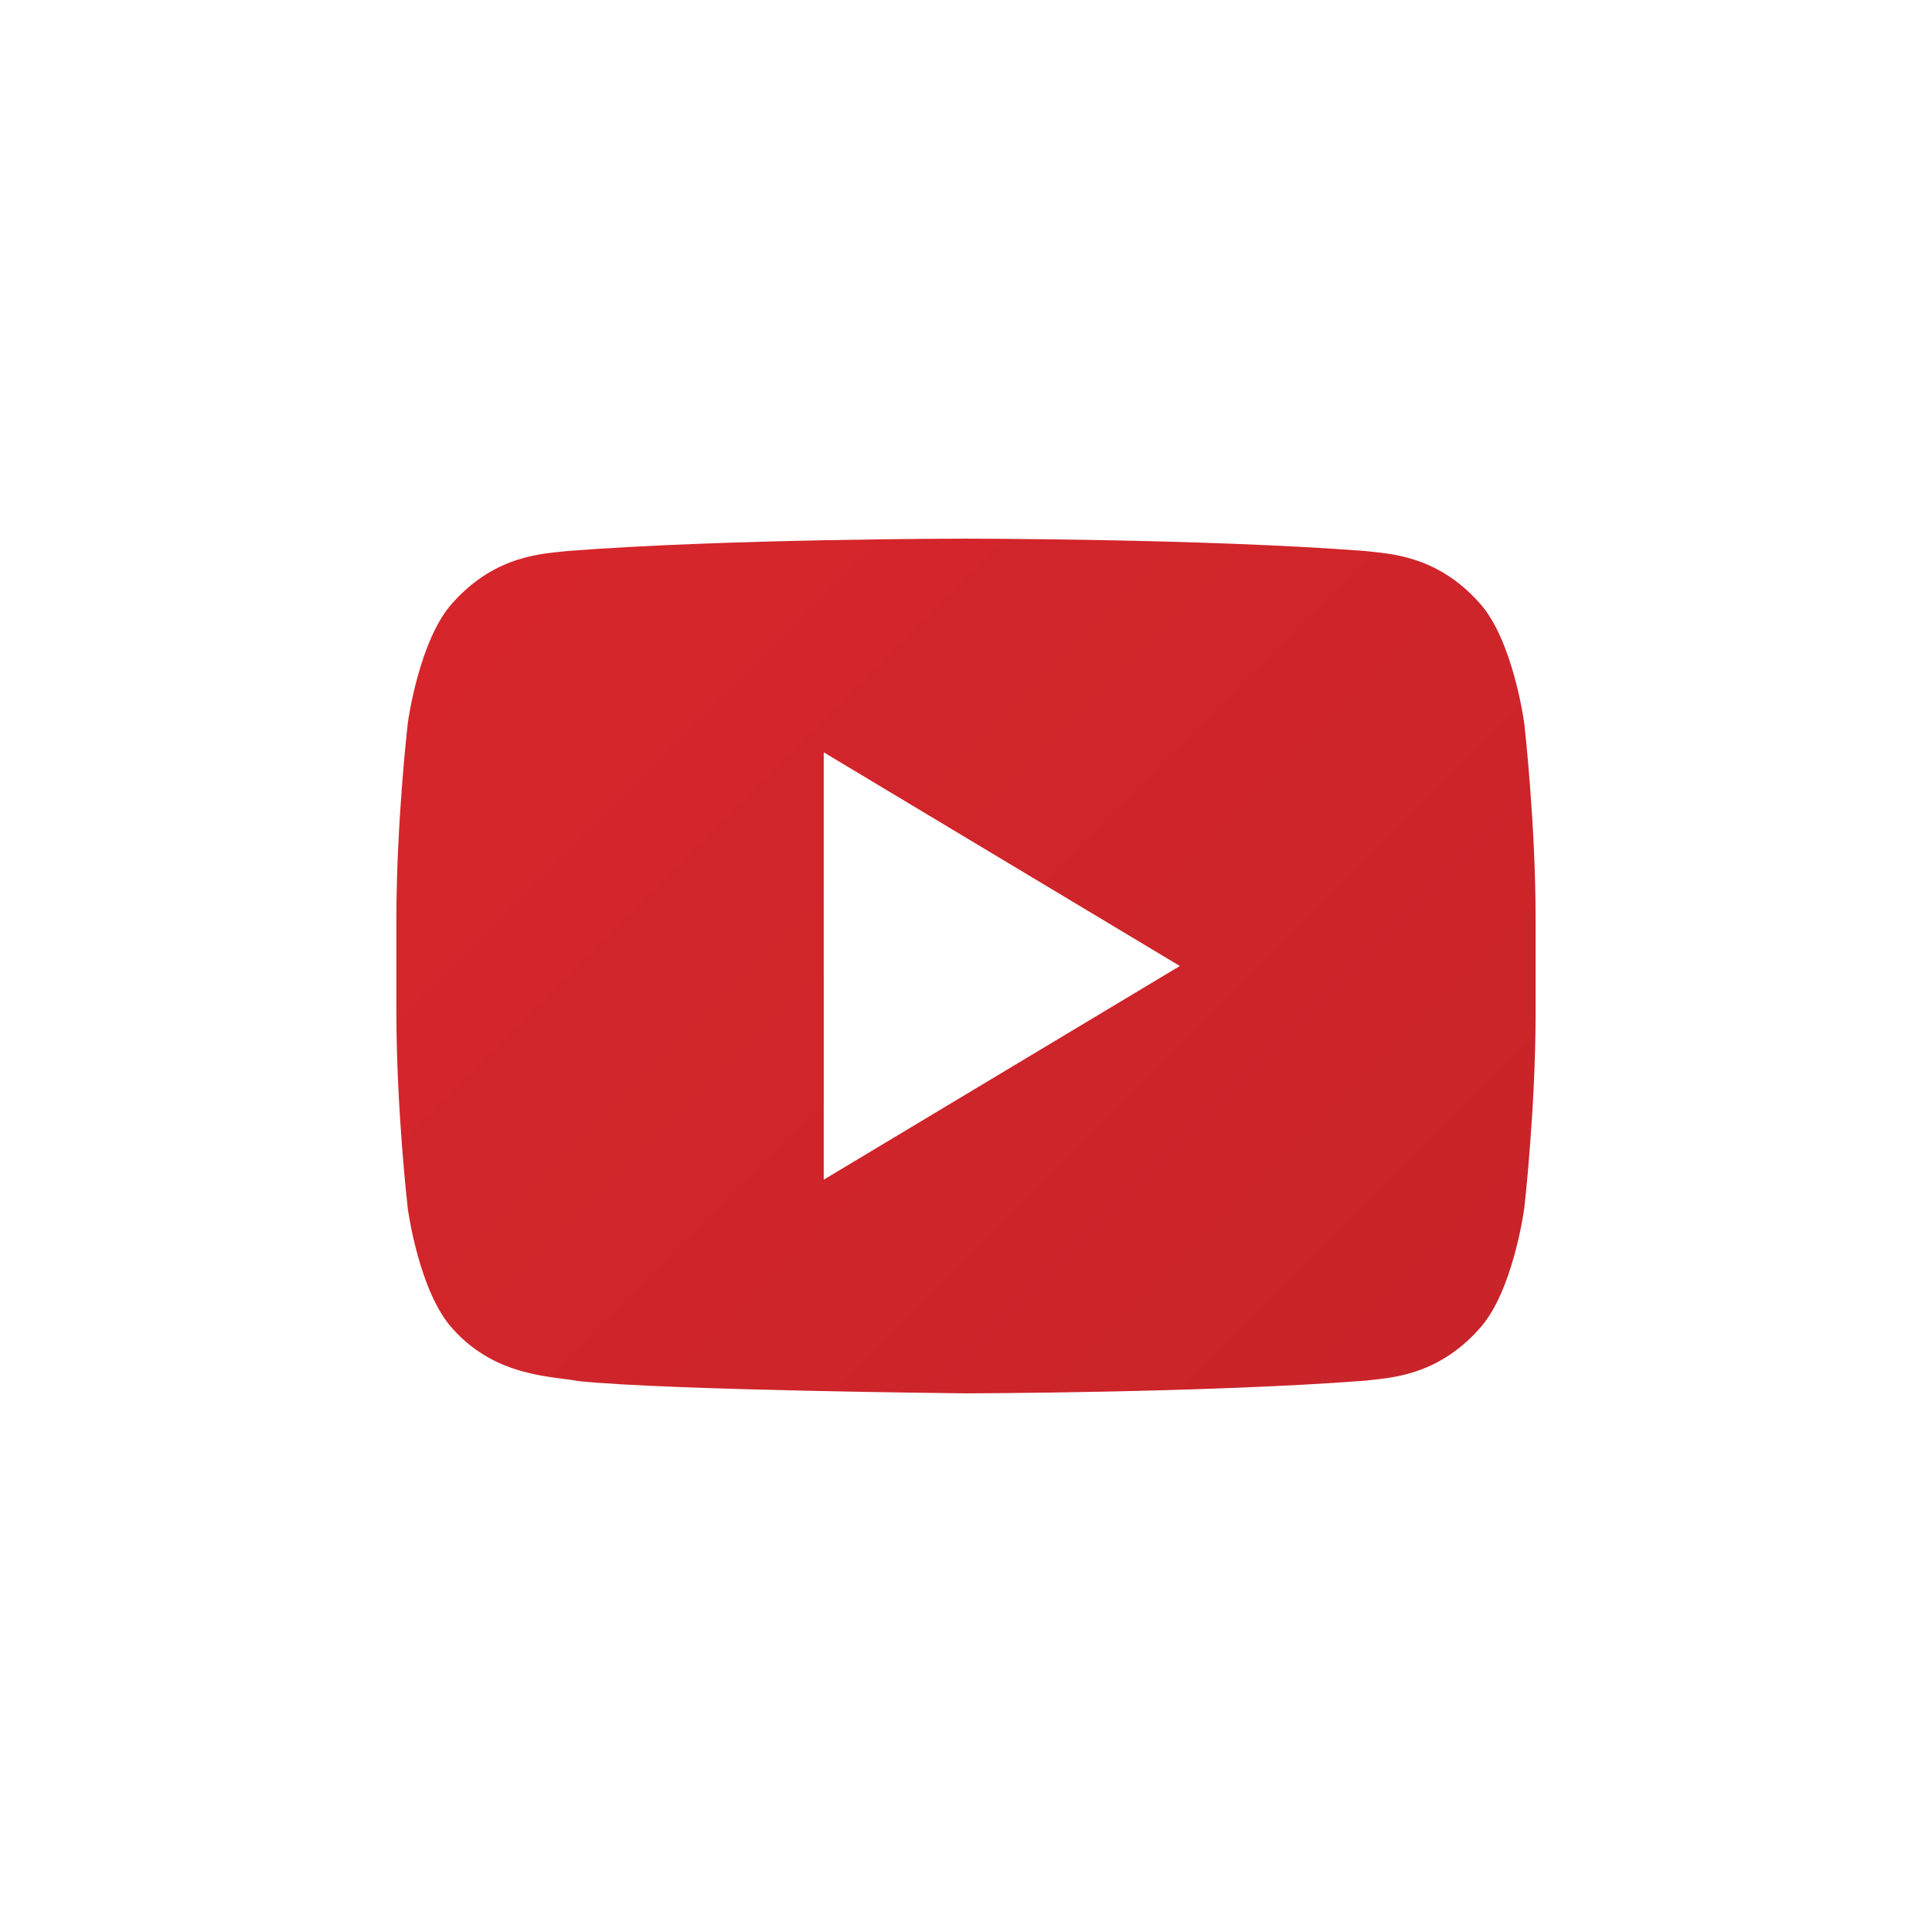
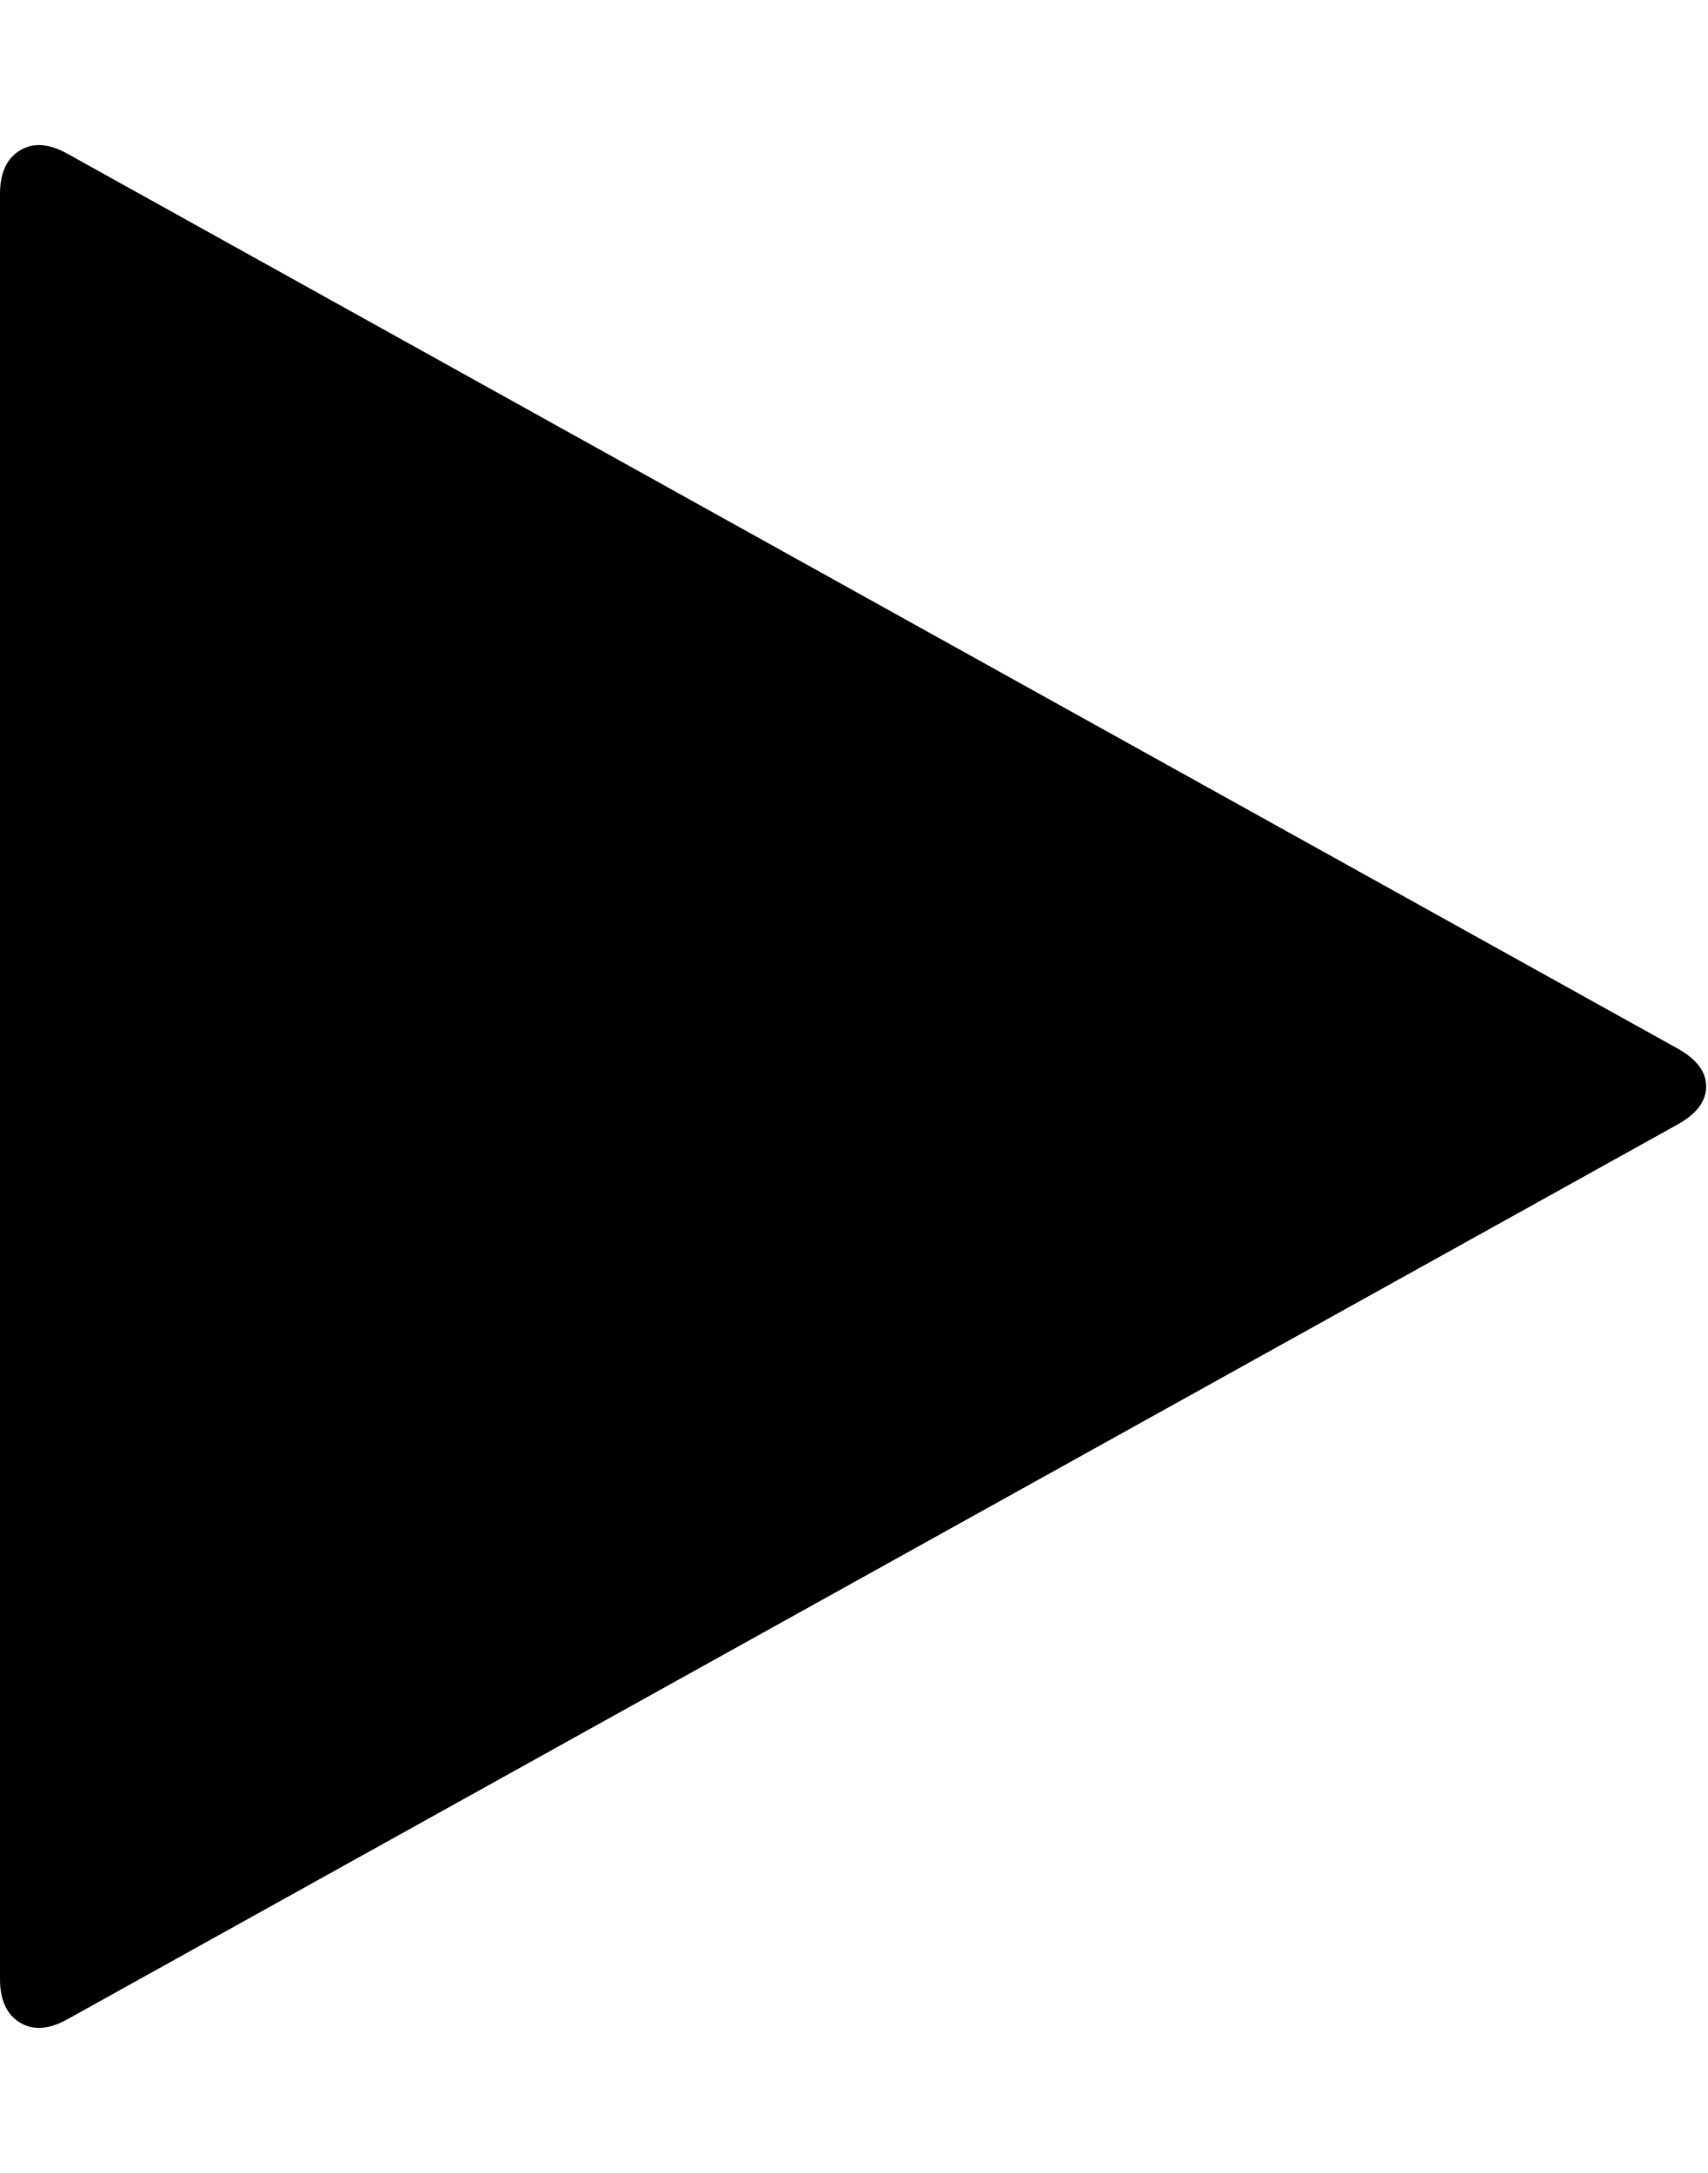
- <svg xmlns="http://www.w3.org/2000/svg" enable-background="new 0 0 512 512" height="512px" id="Layer_1" version="1.1" viewBox="0 0 512 512" width="512px" xml:space="preserve">
-   <linearGradient gradientTransform="matrix(1 0 0 -1 -41.66 349.04)" gradientUnits="userSpaceOnUse" id="SVGID_1_" x1="67.643" x2="694.276" y1="323.122" y2="-303.511">
-     <stop offset="0" style="stop-color:#DD272D" />
-     <stop offset="0.515" style="stop-color:#CA2429" />
-     <stop offset="1" style="stop-color:#B22025" />
-   </linearGradient>
-   <path d="M391.939,159.642c-11.485-12.816-24.349-12.892-30.247-13.618  c-42.252-3.275-105.625-3.275-105.625-3.275h-0.142c0,0-63.374,0-105.616,3.275c-5.898,0.727-18.752,0.802-30.247,13.618  c-9.041,9.777-11.995,31.984-11.995,31.984s-3.02,26.057-3.02,52.115v24.424c0,26.076,3.02,52.124,3.02,52.124  s2.945,22.197,11.995,31.955c11.495,12.816,26.566,12.429,33.286,13.769C177.499,368.487,256,369.251,256,369.251  s63.44-0.113,105.691-3.35c5.898-0.755,18.762-0.83,30.247-13.647c9.041-9.758,11.995-31.955,11.995-31.955s3.02-26.057,3.02-52.124  V243.75c0-26.066-3.02-52.124-3.02-52.124S400.99,169.42,391.939,159.642z M218.297,312.626V199.375l94.376,56.626L218.297,312.626z  " fill="url(#SVGID_1_)" />
+ <svg xmlns="http://www.w3.org/2000/svg" version="1.1" width="352" height="448" viewBox="0 0 352 448">
+   <g id="icomoon-ignore">
+ </g>
+   <path d="M346 231.75l-332 184.5q-5.75 3.25-9.875 0.75t-4.125-9v-368q0-6.5 4.125-9t9.875 0.75l332 184.5q5.75 3.25 5.75 7.75t-5.75 7.75z" />
</svg>
